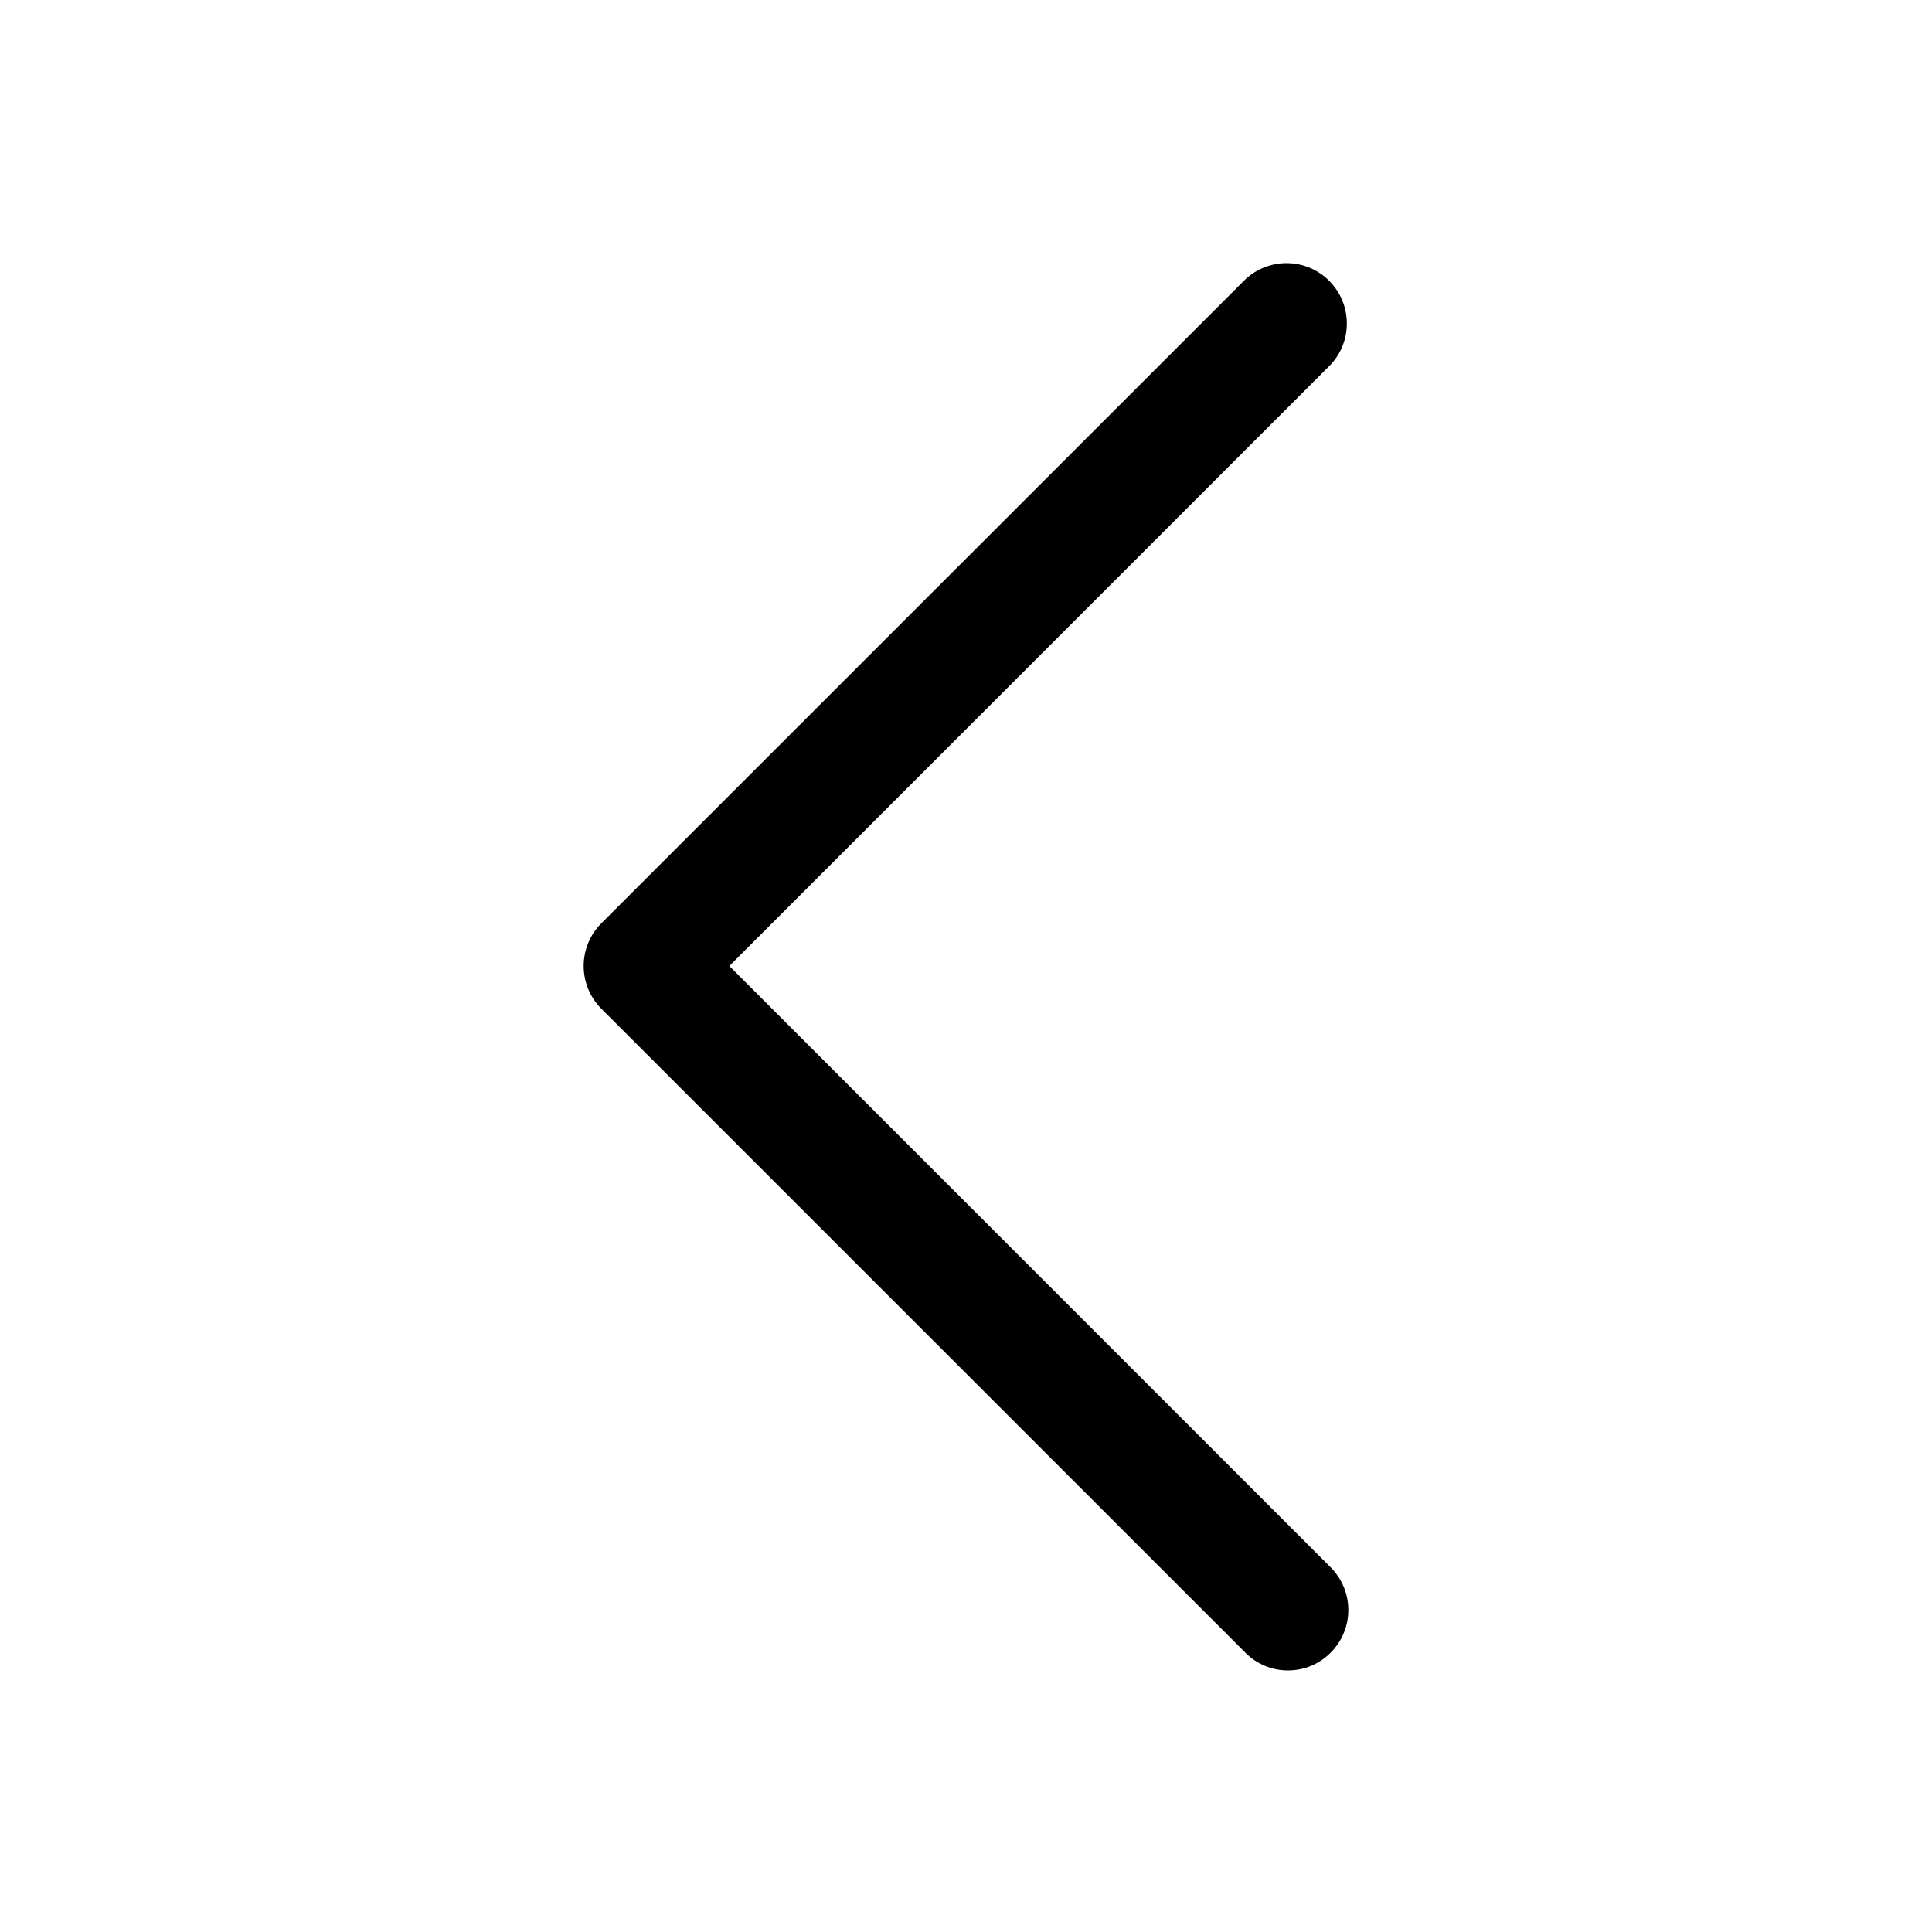
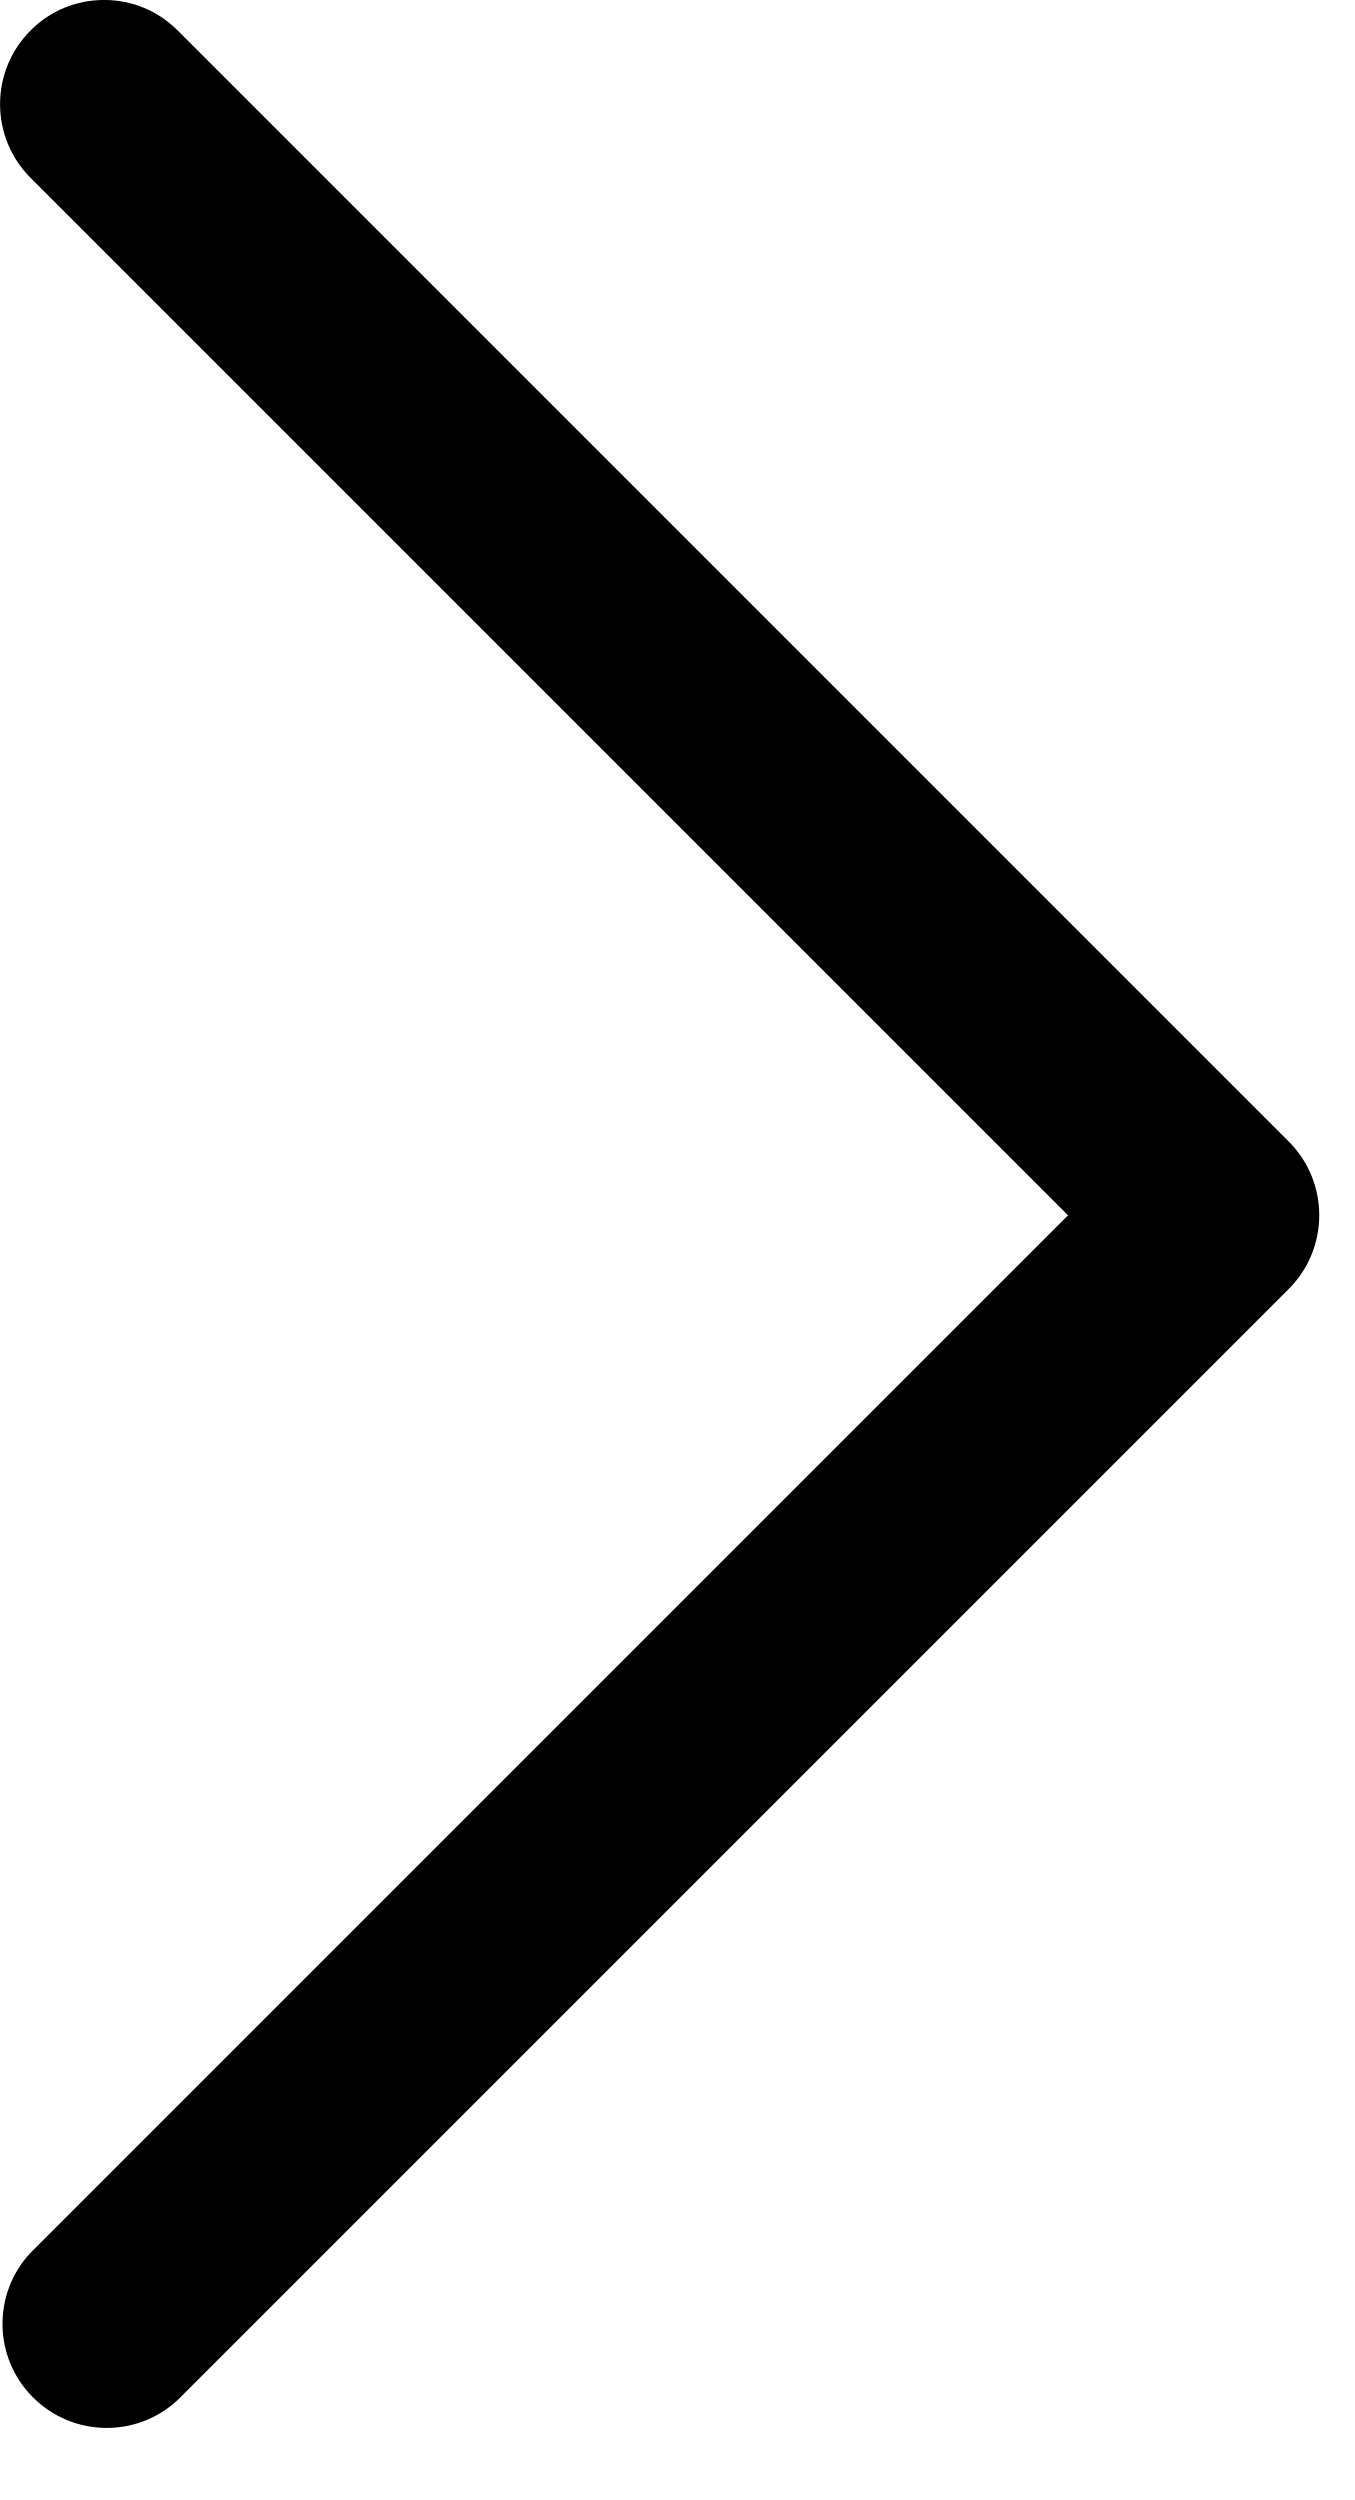
- <svg xmlns="http://www.w3.org/2000/svg" width="32" height="32" viewBox="0 0 32 32" fill="none">
-   <path d="M21.333 27.667C21.068 27.668 20.813 27.562 20.627 27.373L9.96 16.707C9.57 16.316 9.57 15.684 9.96 15.293L20.627 4.627C21.021 4.26 21.635 4.27 22.015 4.651C22.396 5.032 22.407 5.646 22.04 6.04L12.08 16L22.04 25.96C22.43 26.351 22.43 26.983 22.04 27.373C21.853 27.562 21.599 27.668 21.333 27.667Z" fill="black" />
+ <svg xmlns="http://www.w3.org/2000/svg" width="13" height="24" viewBox="0 0 13 24" fill="none">
+   <path d="M0.999 -4.19617e-05C1.265 -0.001 1.519 0.104 1.706 0.293L12.373 10.96C12.762 11.35 12.762 11.983 12.373 12.373L1.706 23.04C1.312 23.407 0.698 23.396 0.317 23.015C-0.064 22.635 -0.075 22.021 0.293 21.627L10.253 11.667L0.293 1.707C-0.097 1.316 -0.097 0.684 0.293 0.293C0.479 0.104 0.734 -0.001 0.999 -4.19617e-05Z" fill="black" />
</svg>
